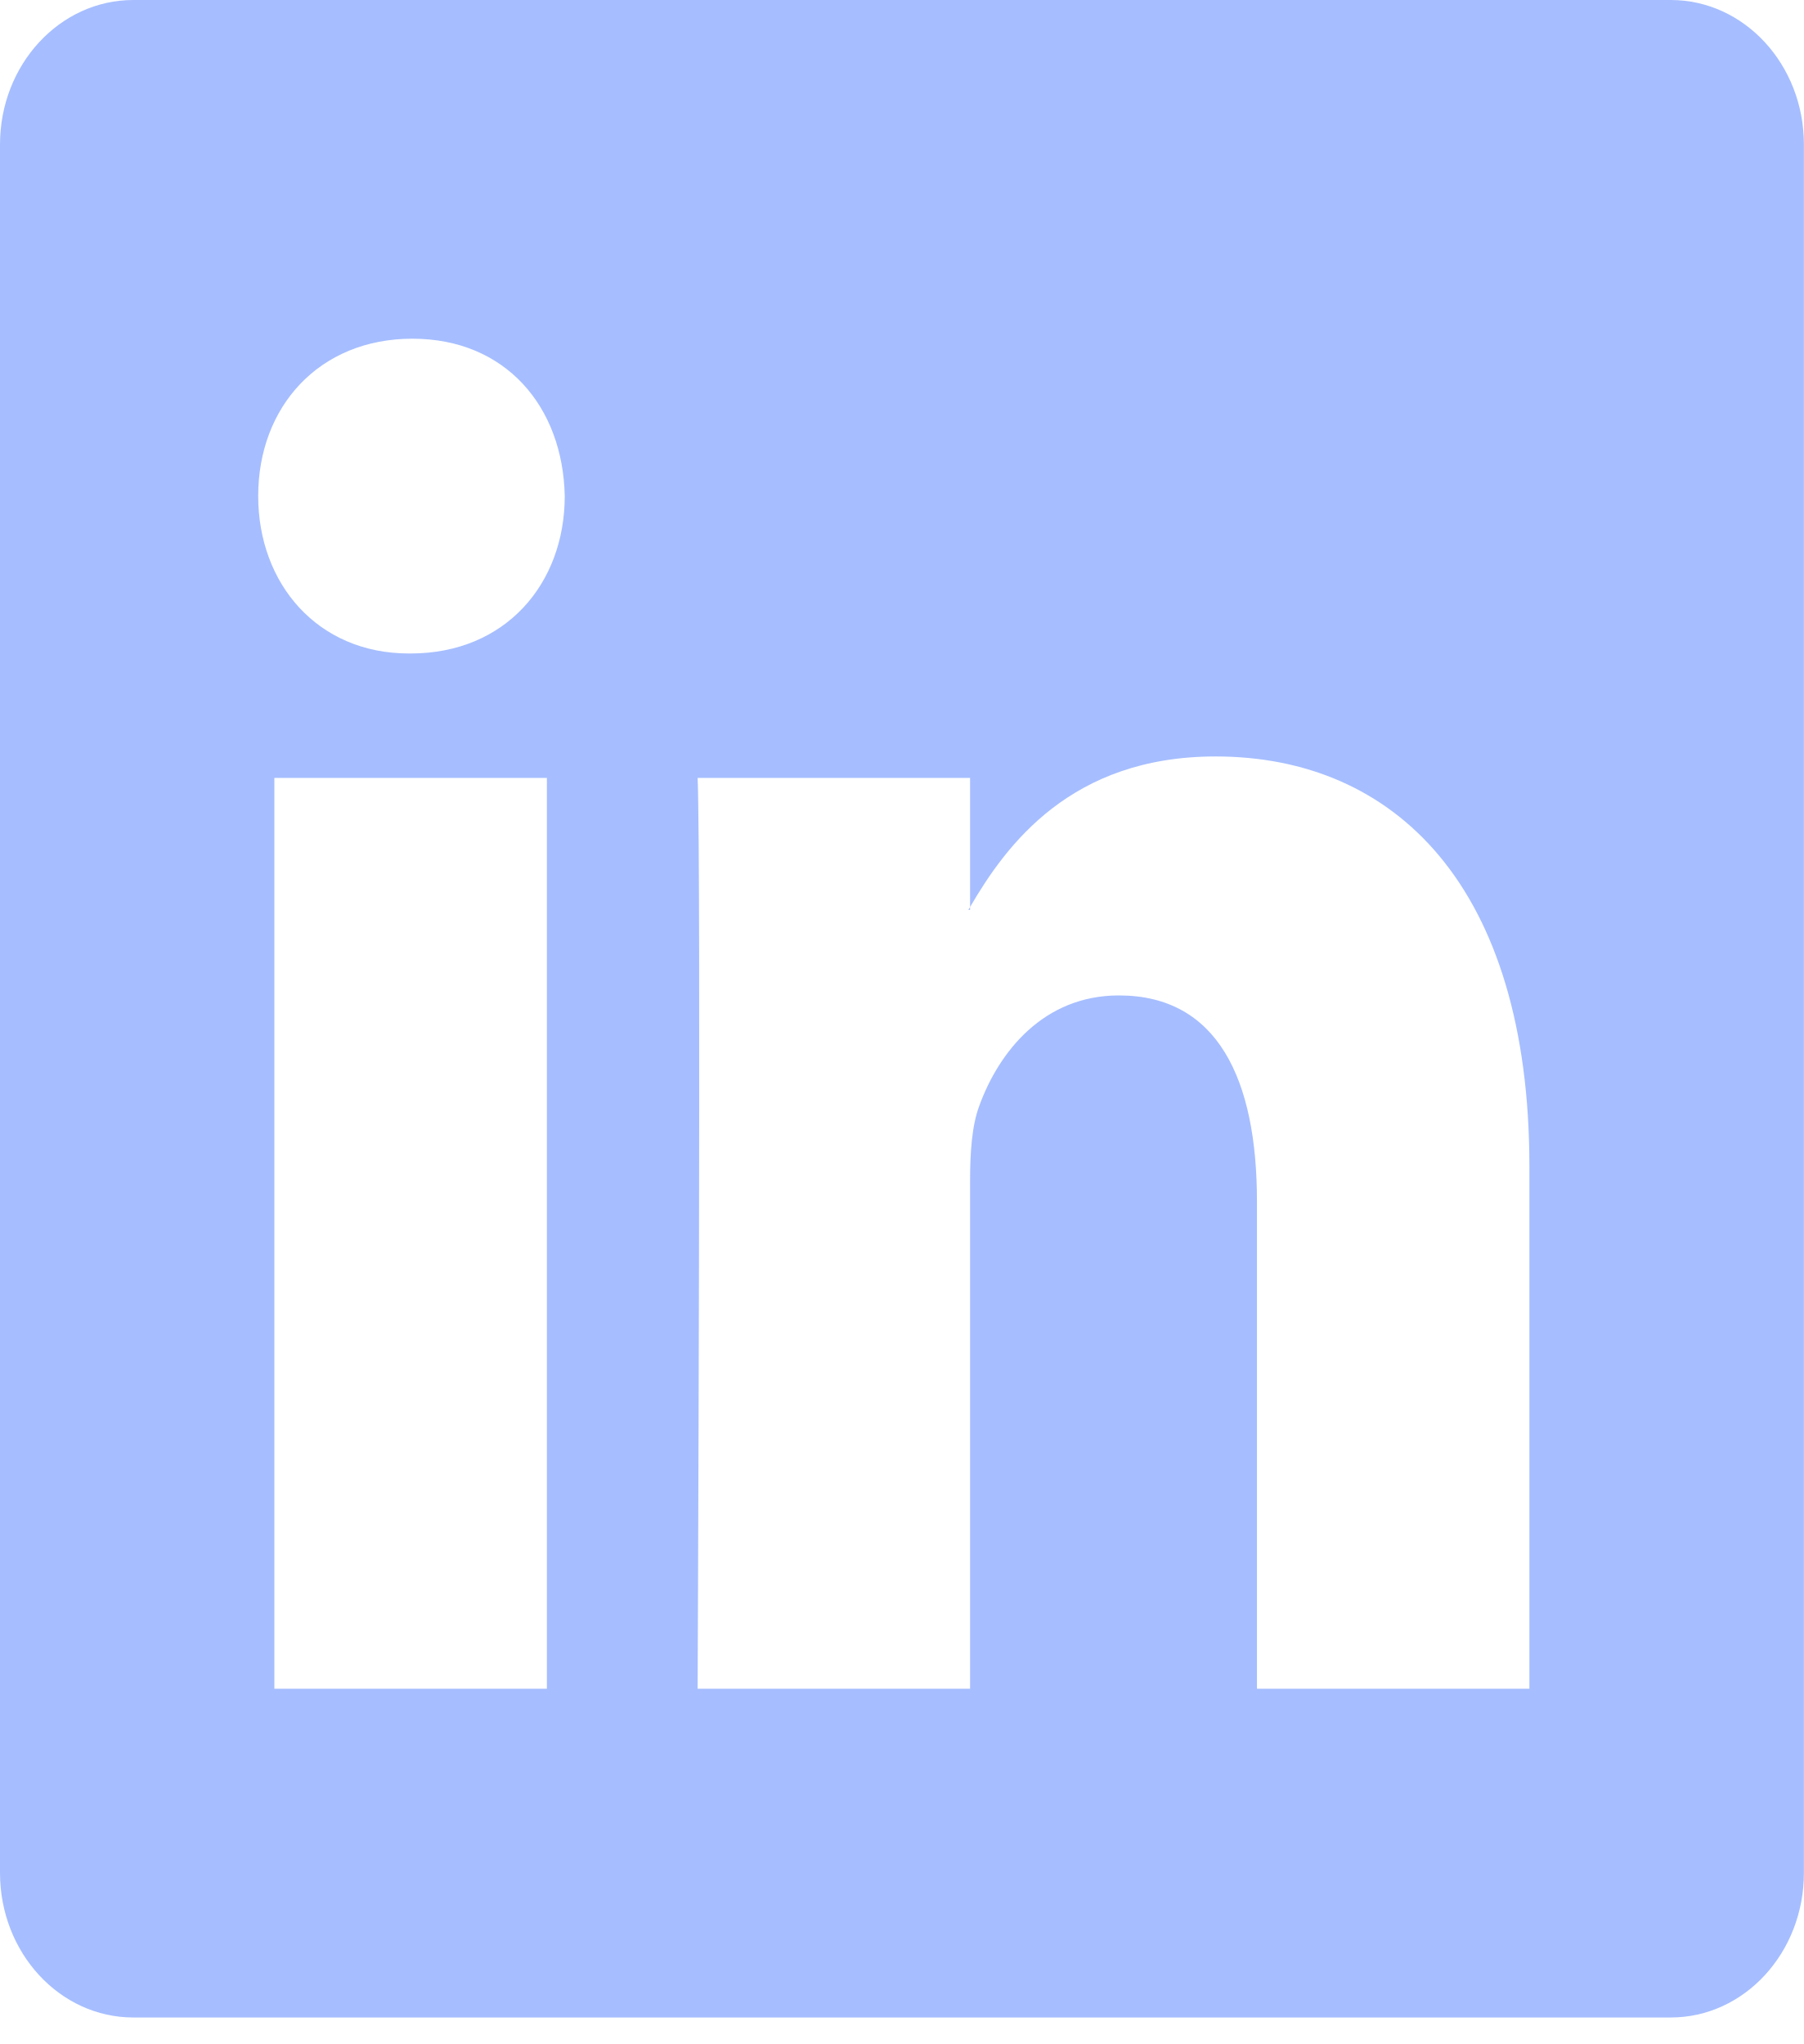
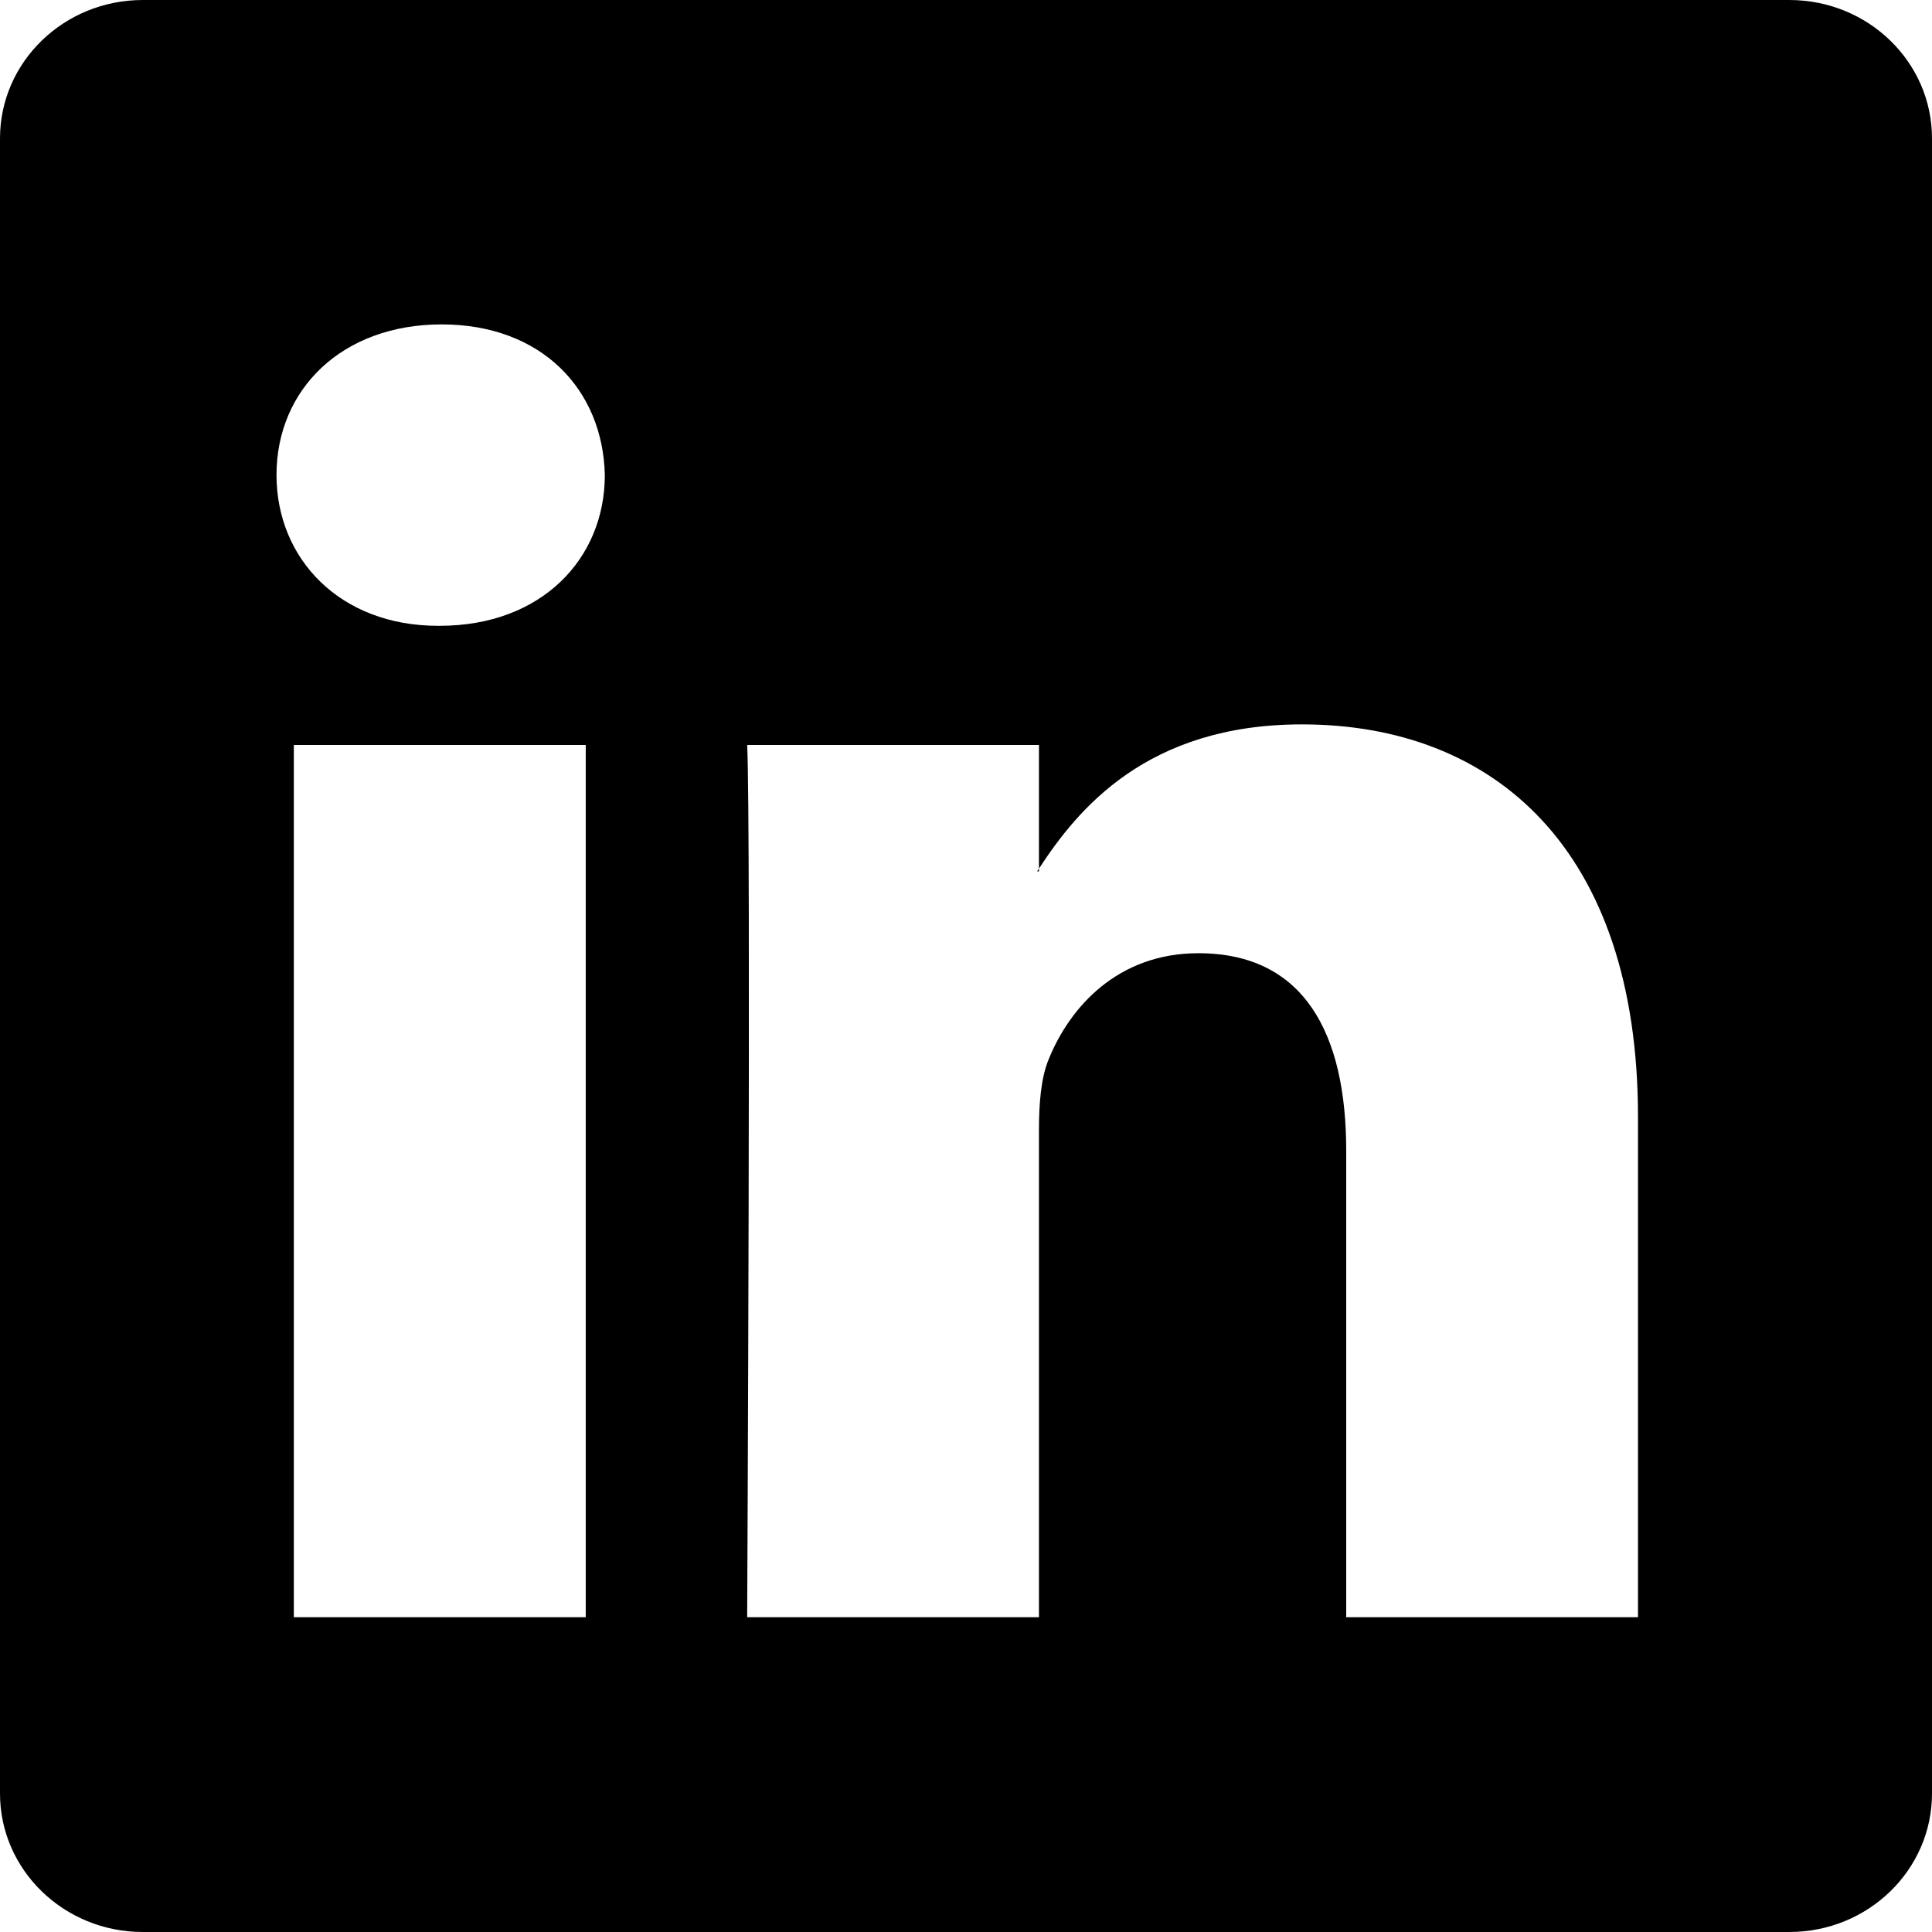
- <svg xmlns="http://www.w3.org/2000/svg" width="30" height="34" viewBox="0 0 30 34" fill="none">
-   <path d="M16.104 15.135L16.133 15.087V15.135M25.435 28.09H20.904V19.985C20.904 17.947 20.247 16.558 18.608 16.558C17.355 16.558 16.611 17.495 16.284 18.4C16.163 18.724 16.133 19.176 16.133 19.628V28.09H11.602C11.602 28.09 11.662 14.361 11.602 12.94H16.133V15.087C16.734 14.055 17.809 12.583 20.216 12.583C23.199 12.583 25.435 14.747 25.435 19.403M6.83 10.87H6.799C5.279 10.87 4.294 9.707 4.294 8.251C4.294 6.765 5.308 5.634 6.858 5.634C8.409 5.634 9.362 6.765 9.392 8.251C9.392 9.707 8.409 10.87 6.83 10.87ZM9.095 28.09H4.563V12.94H9.095M27.785 0H2.217C0.993 0 0 1.076 0 2.404V31.153C0 32.481 0.993 33.559 2.217 33.559H27.785C29.009 33.559 30 32.481 30 31.153V2.404C30 1.076 29.009 0 27.785 0Z" fill="#A6BEFF" />
+ <svg xmlns="http://www.w3.org/2000/svg" width="34" height="34" viewBox="0 0 34 34" fill="none">
+   <path d="M18.251 15.334L18.284 15.286V15.334M28.826 28.46H23.691V20.247C23.691 18.183 22.947 16.775 21.09 16.775C19.669 16.775 18.825 17.725 18.455 18.642C18.318 18.97 18.284 19.428 18.284 19.886V28.46H13.149C13.149 28.46 13.217 14.549 13.149 13.11H18.284V15.286C18.966 14.24 20.184 12.748 22.912 12.748C26.292 12.748 28.826 14.941 28.826 19.658M7.74 11.013H7.706C5.983 11.013 4.866 9.834 4.866 8.359C4.866 6.854 6.016 5.709 7.773 5.709C9.53 5.709 10.61 6.854 10.644 8.359C10.644 9.834 9.53 11.013 7.74 11.013ZM10.308 28.46H5.171V13.11H10.308M31.489 0H2.513C1.125 0 0 1.09 0 2.436V31.563C0 32.908 1.125 34 2.513 34H31.489C32.877 34 34 32.908 34 31.563V2.436C34 1.09 32.877 0 31.489 0Z" fill="black" />
</svg>
